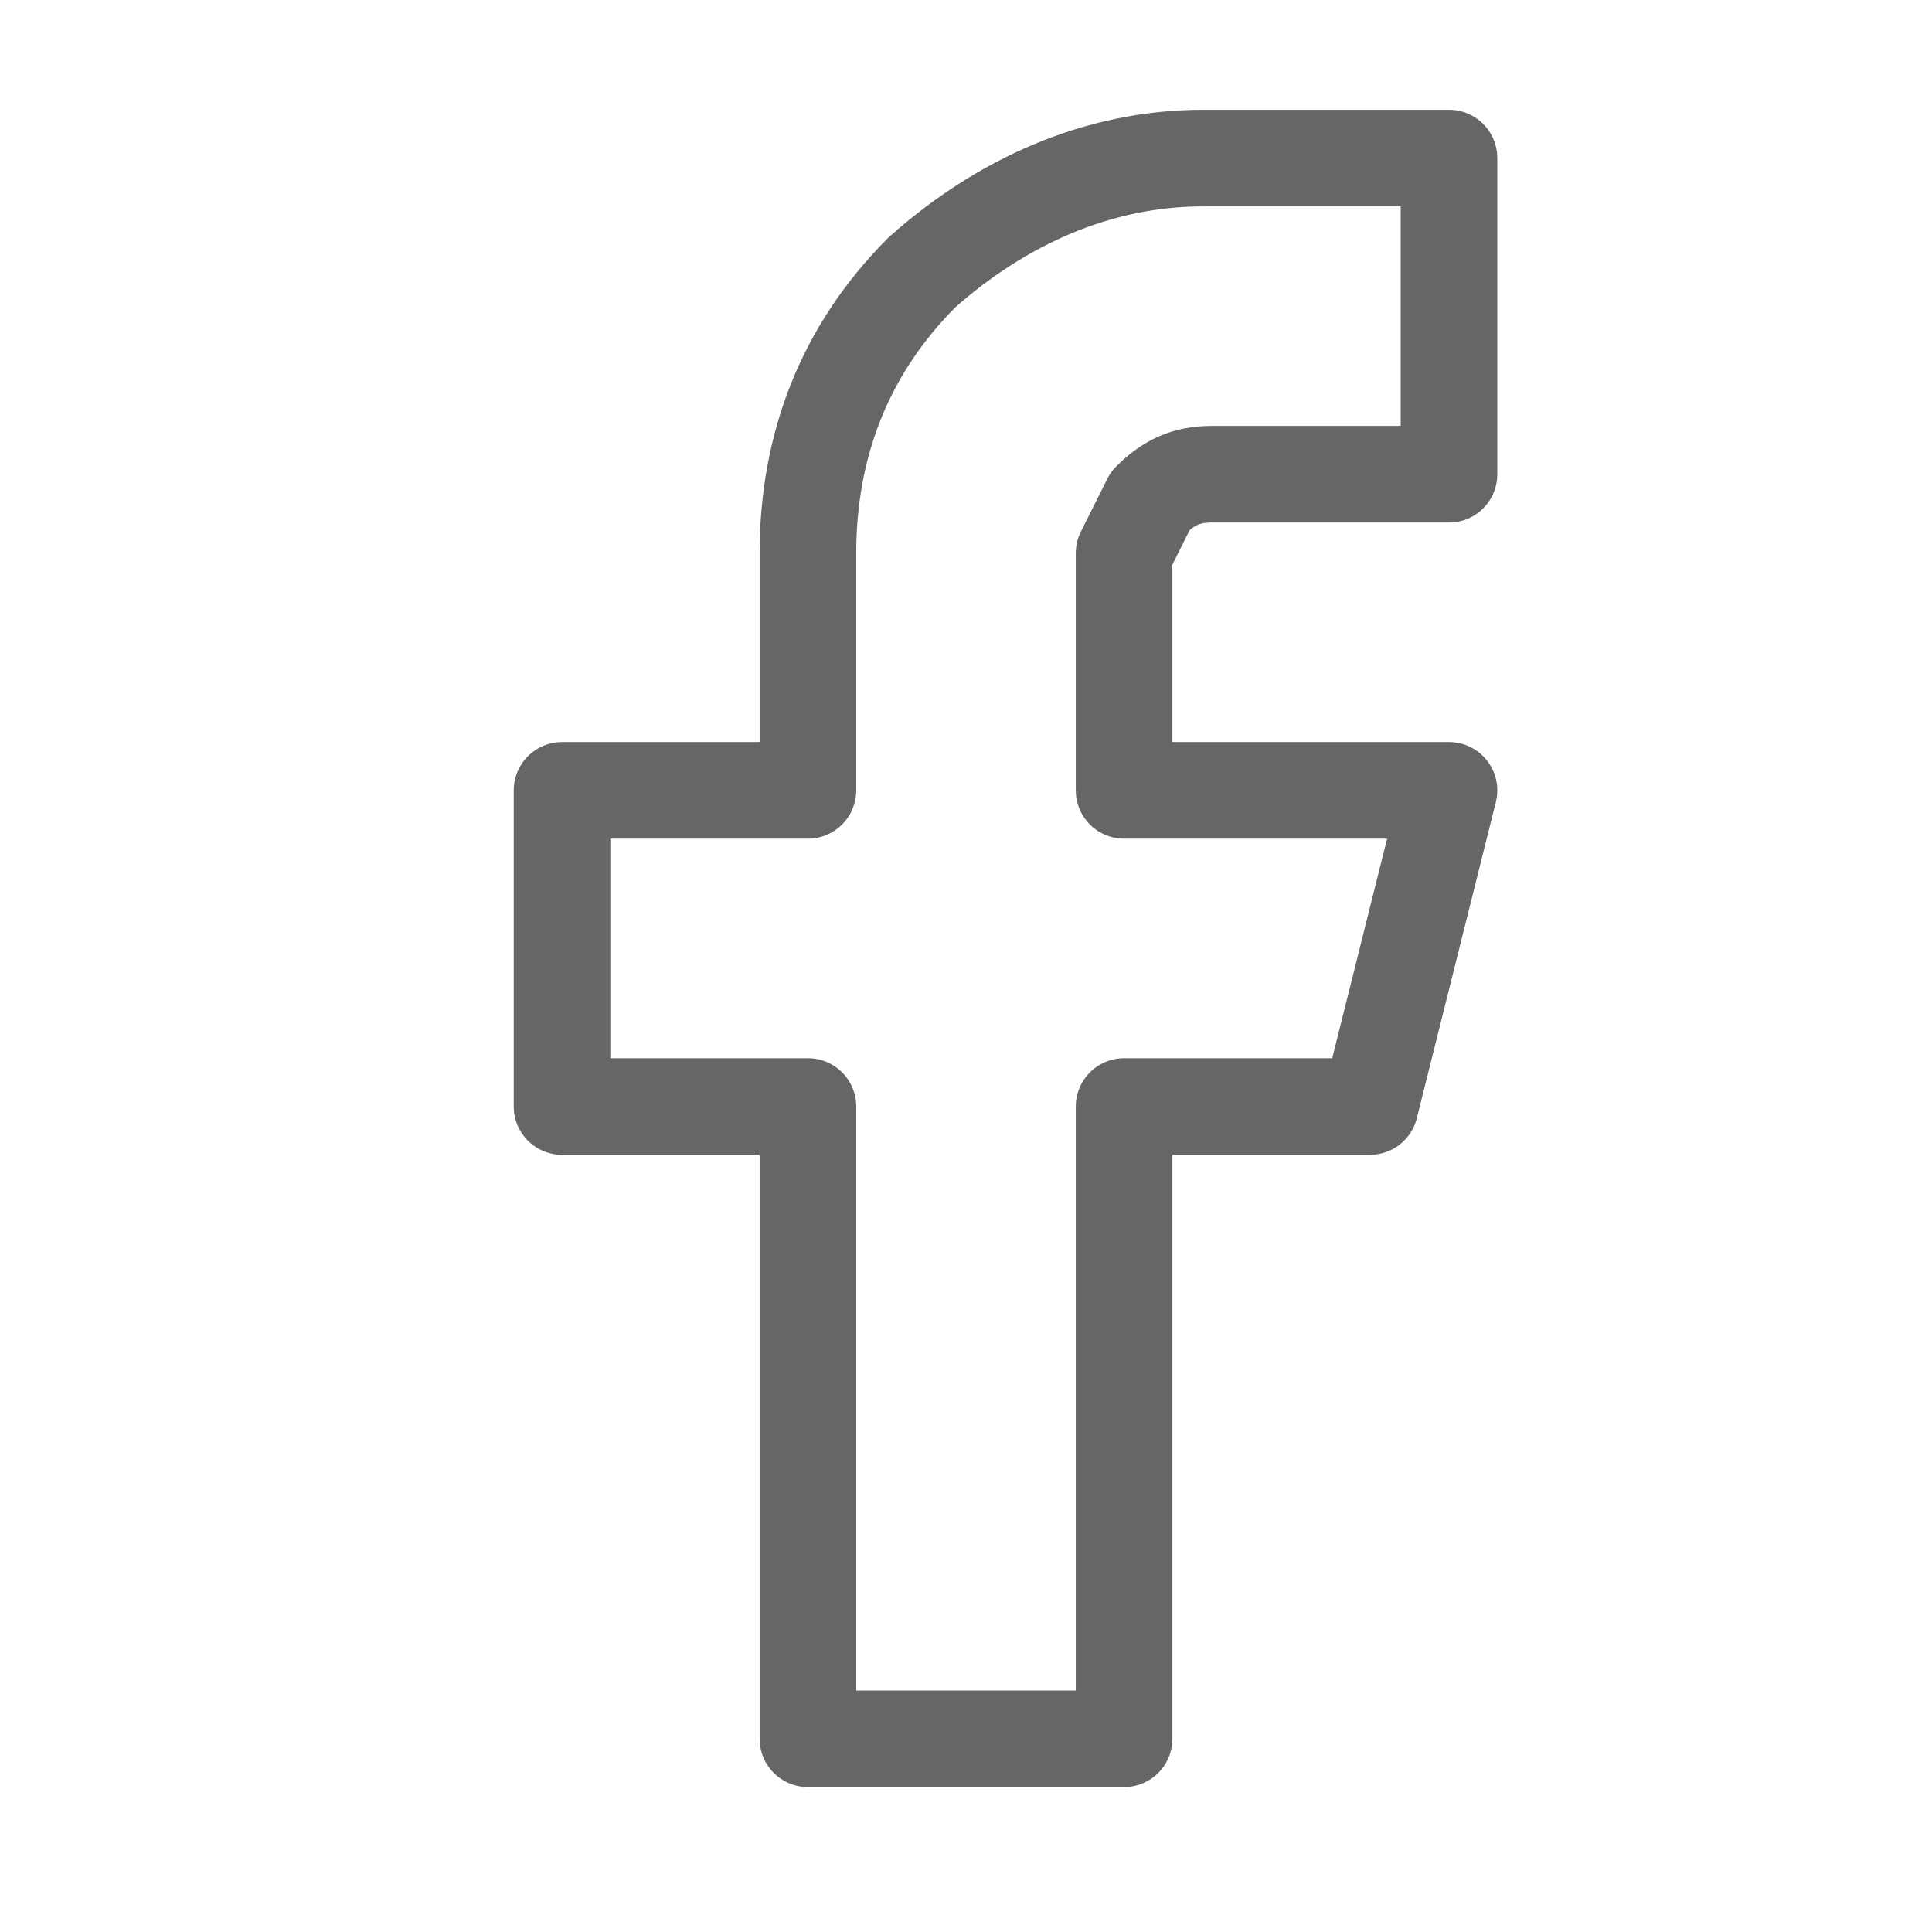
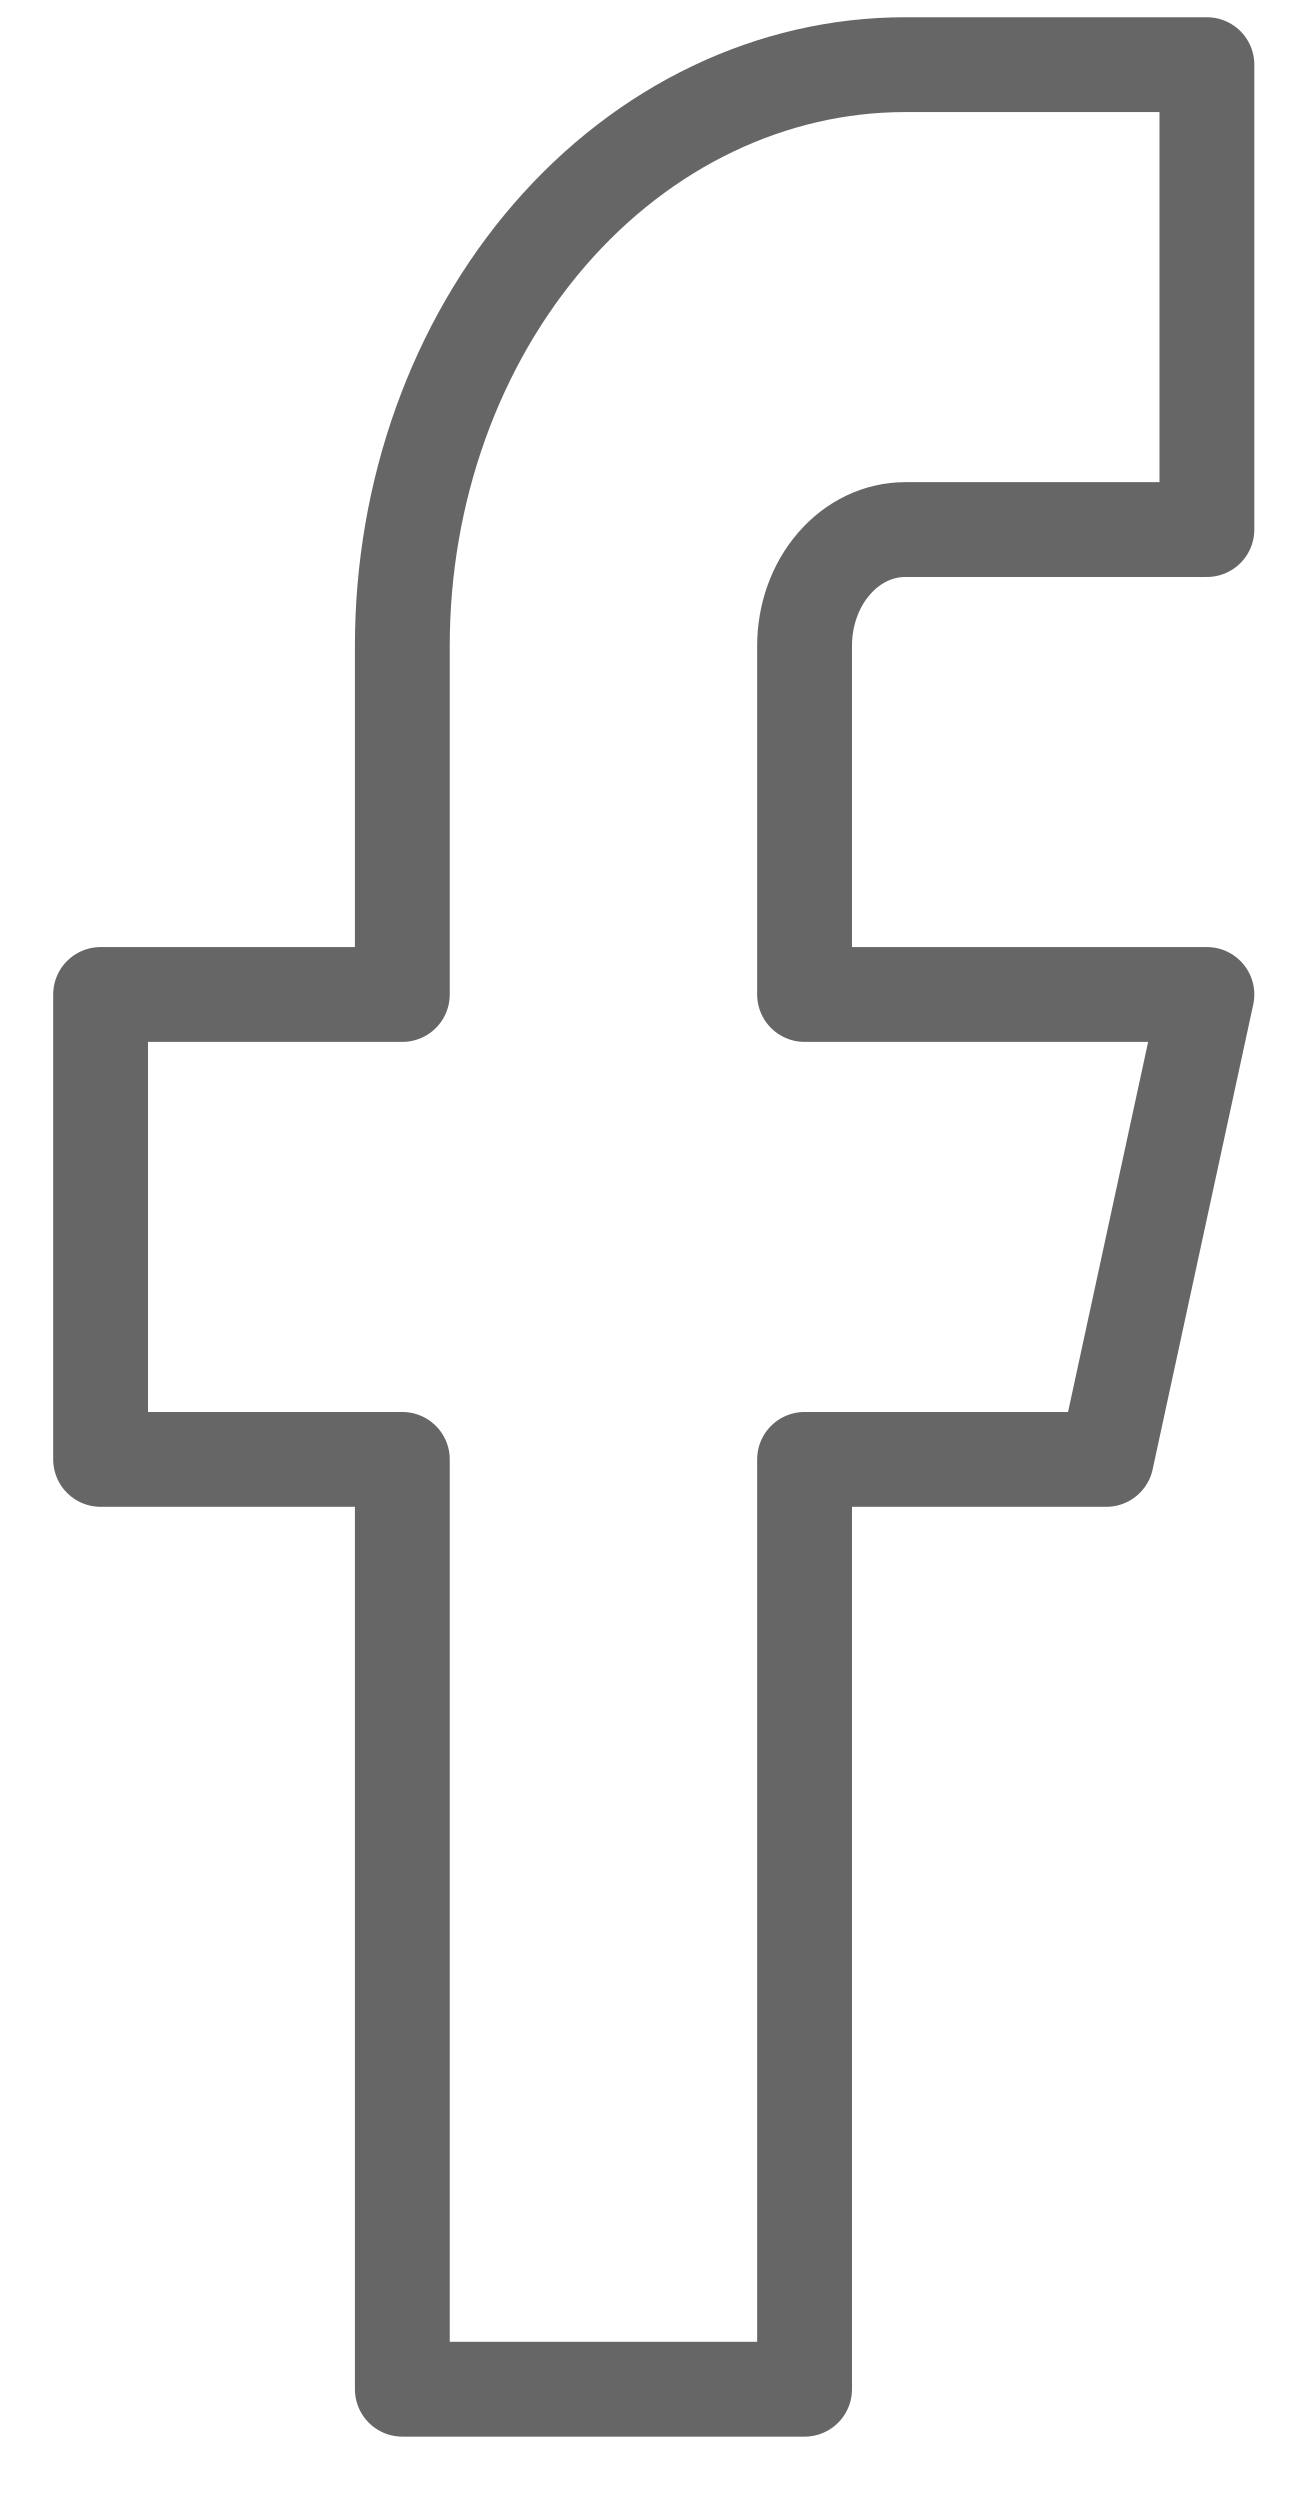
- <svg xmlns="http://www.w3.org/2000/svg" width="22" height="22" fill="none">
-   <path d="M16.5 1.8h-2.8c-1.2 0-2.3.5-3.2 1.3-.9.9-1.3 2-1.3 3.2V9H6.4v3.6h2.8v7.2h3.6v-7.2h2.8l.9-3.6h-3.7V6.3l.3-.6c.2-.2.4-.3.7-.3h2.7V1.8z" stroke="#666" stroke-width="1.1" stroke-linecap="round" stroke-linejoin="round" />
+ <svg xmlns="http://www.w3.org/2000/svg" width="15" height="29" viewBox="0 0 15 29" fill="none">
+   <path d="M14 0.75H10.5C8.953 0.75 7.469 1.46 6.375 2.724C5.281 3.989 4.667 5.703 4.667 7.491V11.536H1.167V16.929H4.667V27.715H9.333V16.929H12.833L14 11.536H9.333V7.491C9.333 7.134 9.456 6.791 9.675 6.538C9.894 6.285 10.191 6.143 10.5 6.143H14V0.75Z" stroke="#666666" stroke-width="1.1" stroke-linecap="round" stroke-linejoin="round" />
</svg>
